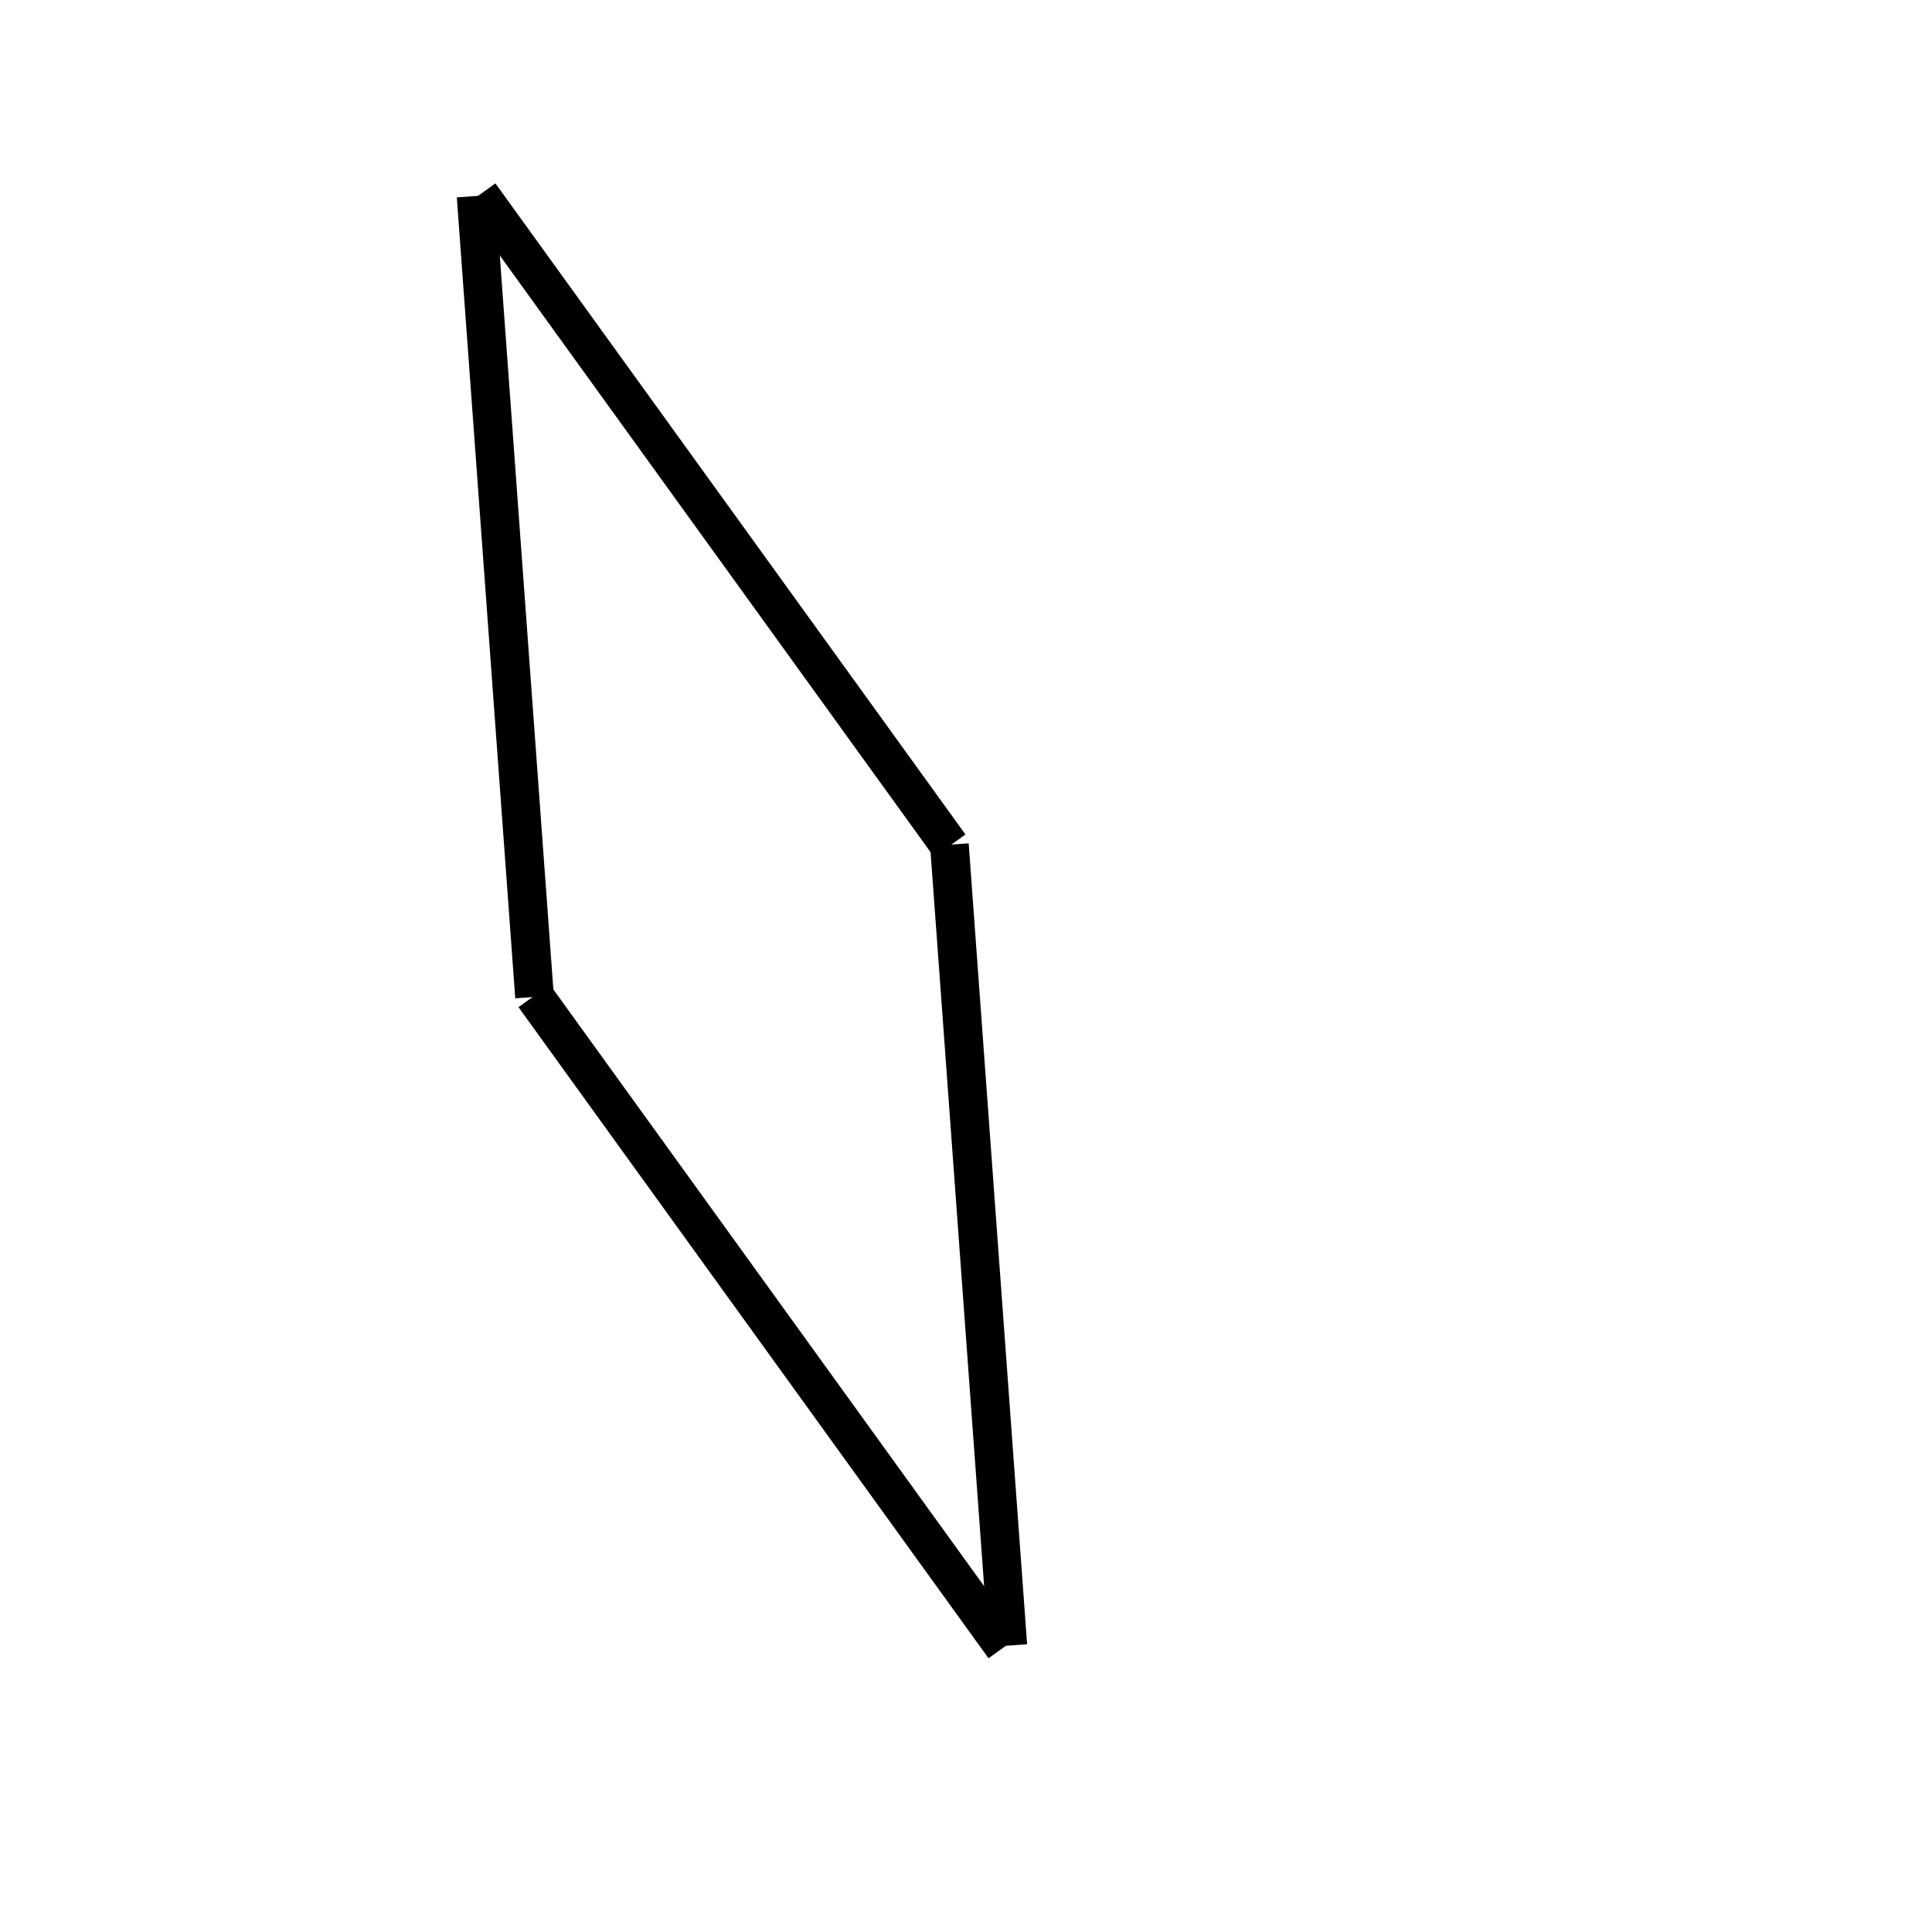
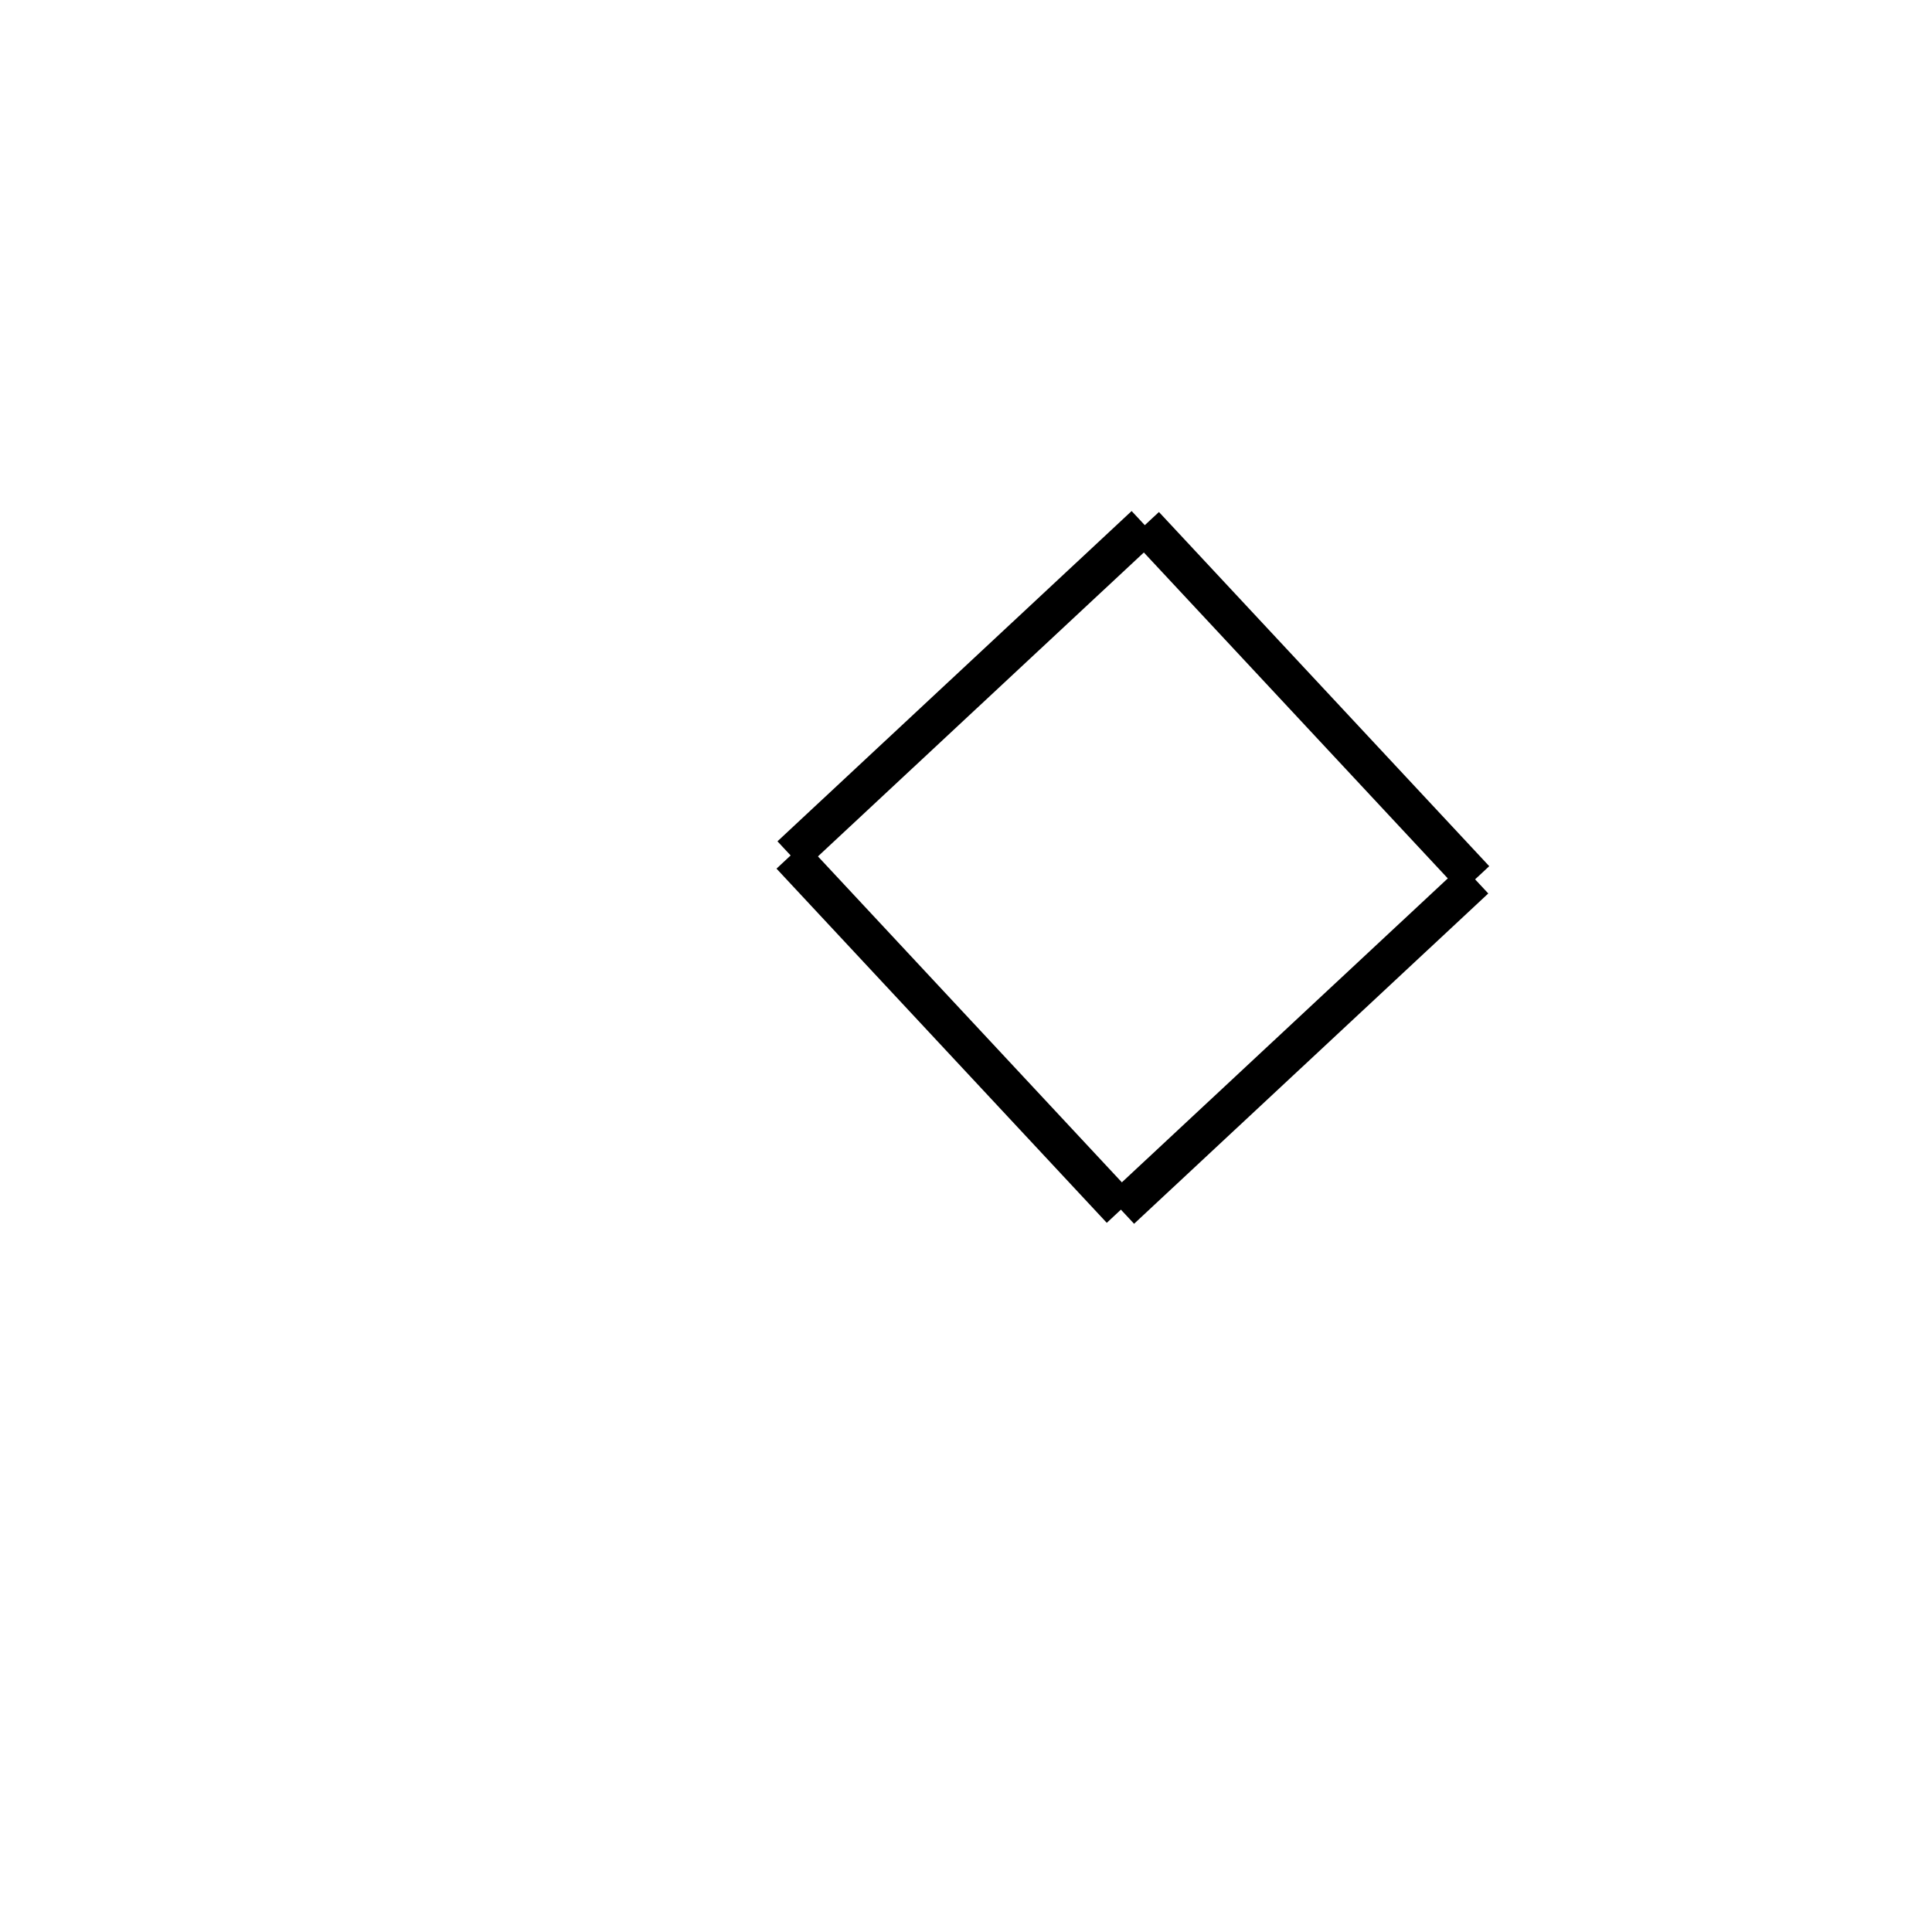
<svg xmlns="http://www.w3.org/2000/svg" height="100" width="100">
-   <line x1="27.667" y1="51.6" x2="24.642" y2="10.144" stroke-width="2" stroke="black" />
-   <line x1="24.831" y1="10.076" x2="49.161" y2="43.777" stroke-width="2" stroke="black" />
-   <line x1="52.166" y1="85.178" x2="49.141" y2="43.723" stroke-width="2" stroke="black" />
-   <line x1="27.648" y1="51.546" x2="51.977" y2="85.247" stroke-width="2" stroke="black" />
+   <line x1="59.255" y1="27.183" x2="76.351" y2="45.515" stroke-width="2" stroke="black" />
+   <line x1="76.351" y1="45.515" x2="58.018" y2="62.611" stroke-width="2" stroke="black" />
+   <line x1="40.923" y1="44.278" x2="58.018" y2="62.611" stroke-width="2" stroke="black" />
+   <line x1="59.255" y1="27.183" x2="40.923" y2="44.278" stroke-width="2" stroke="black" />
</svg>
